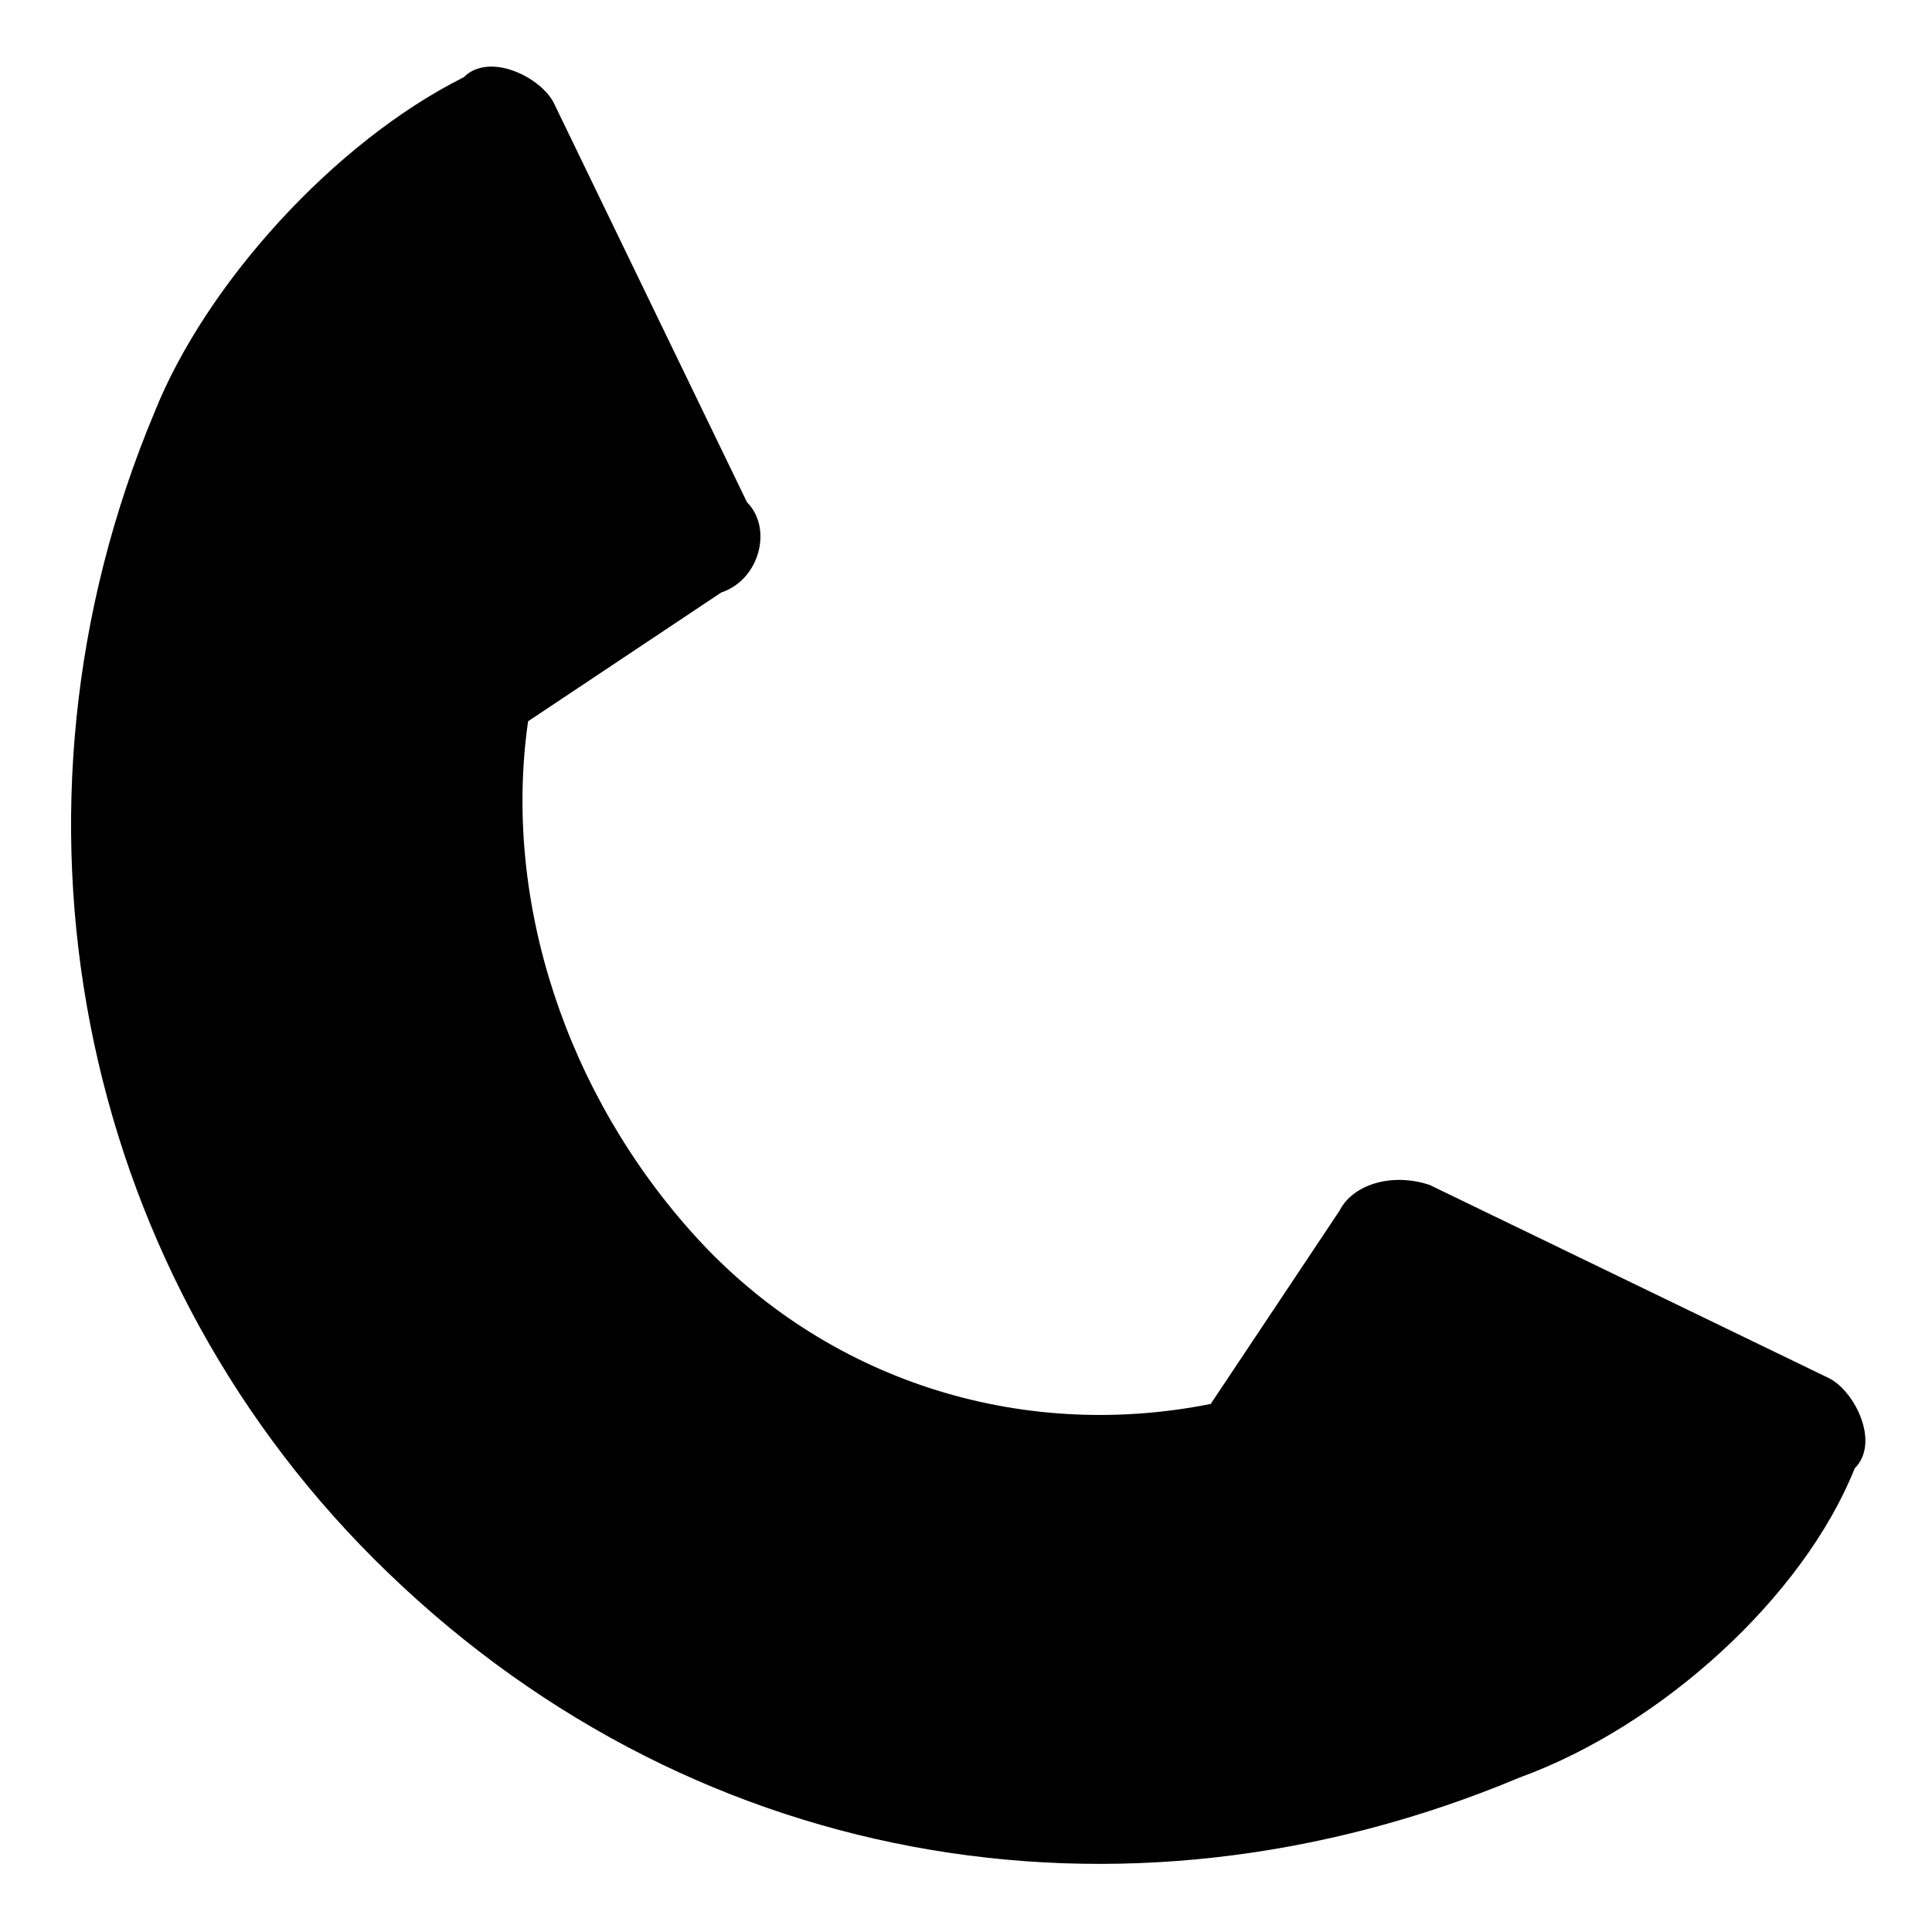
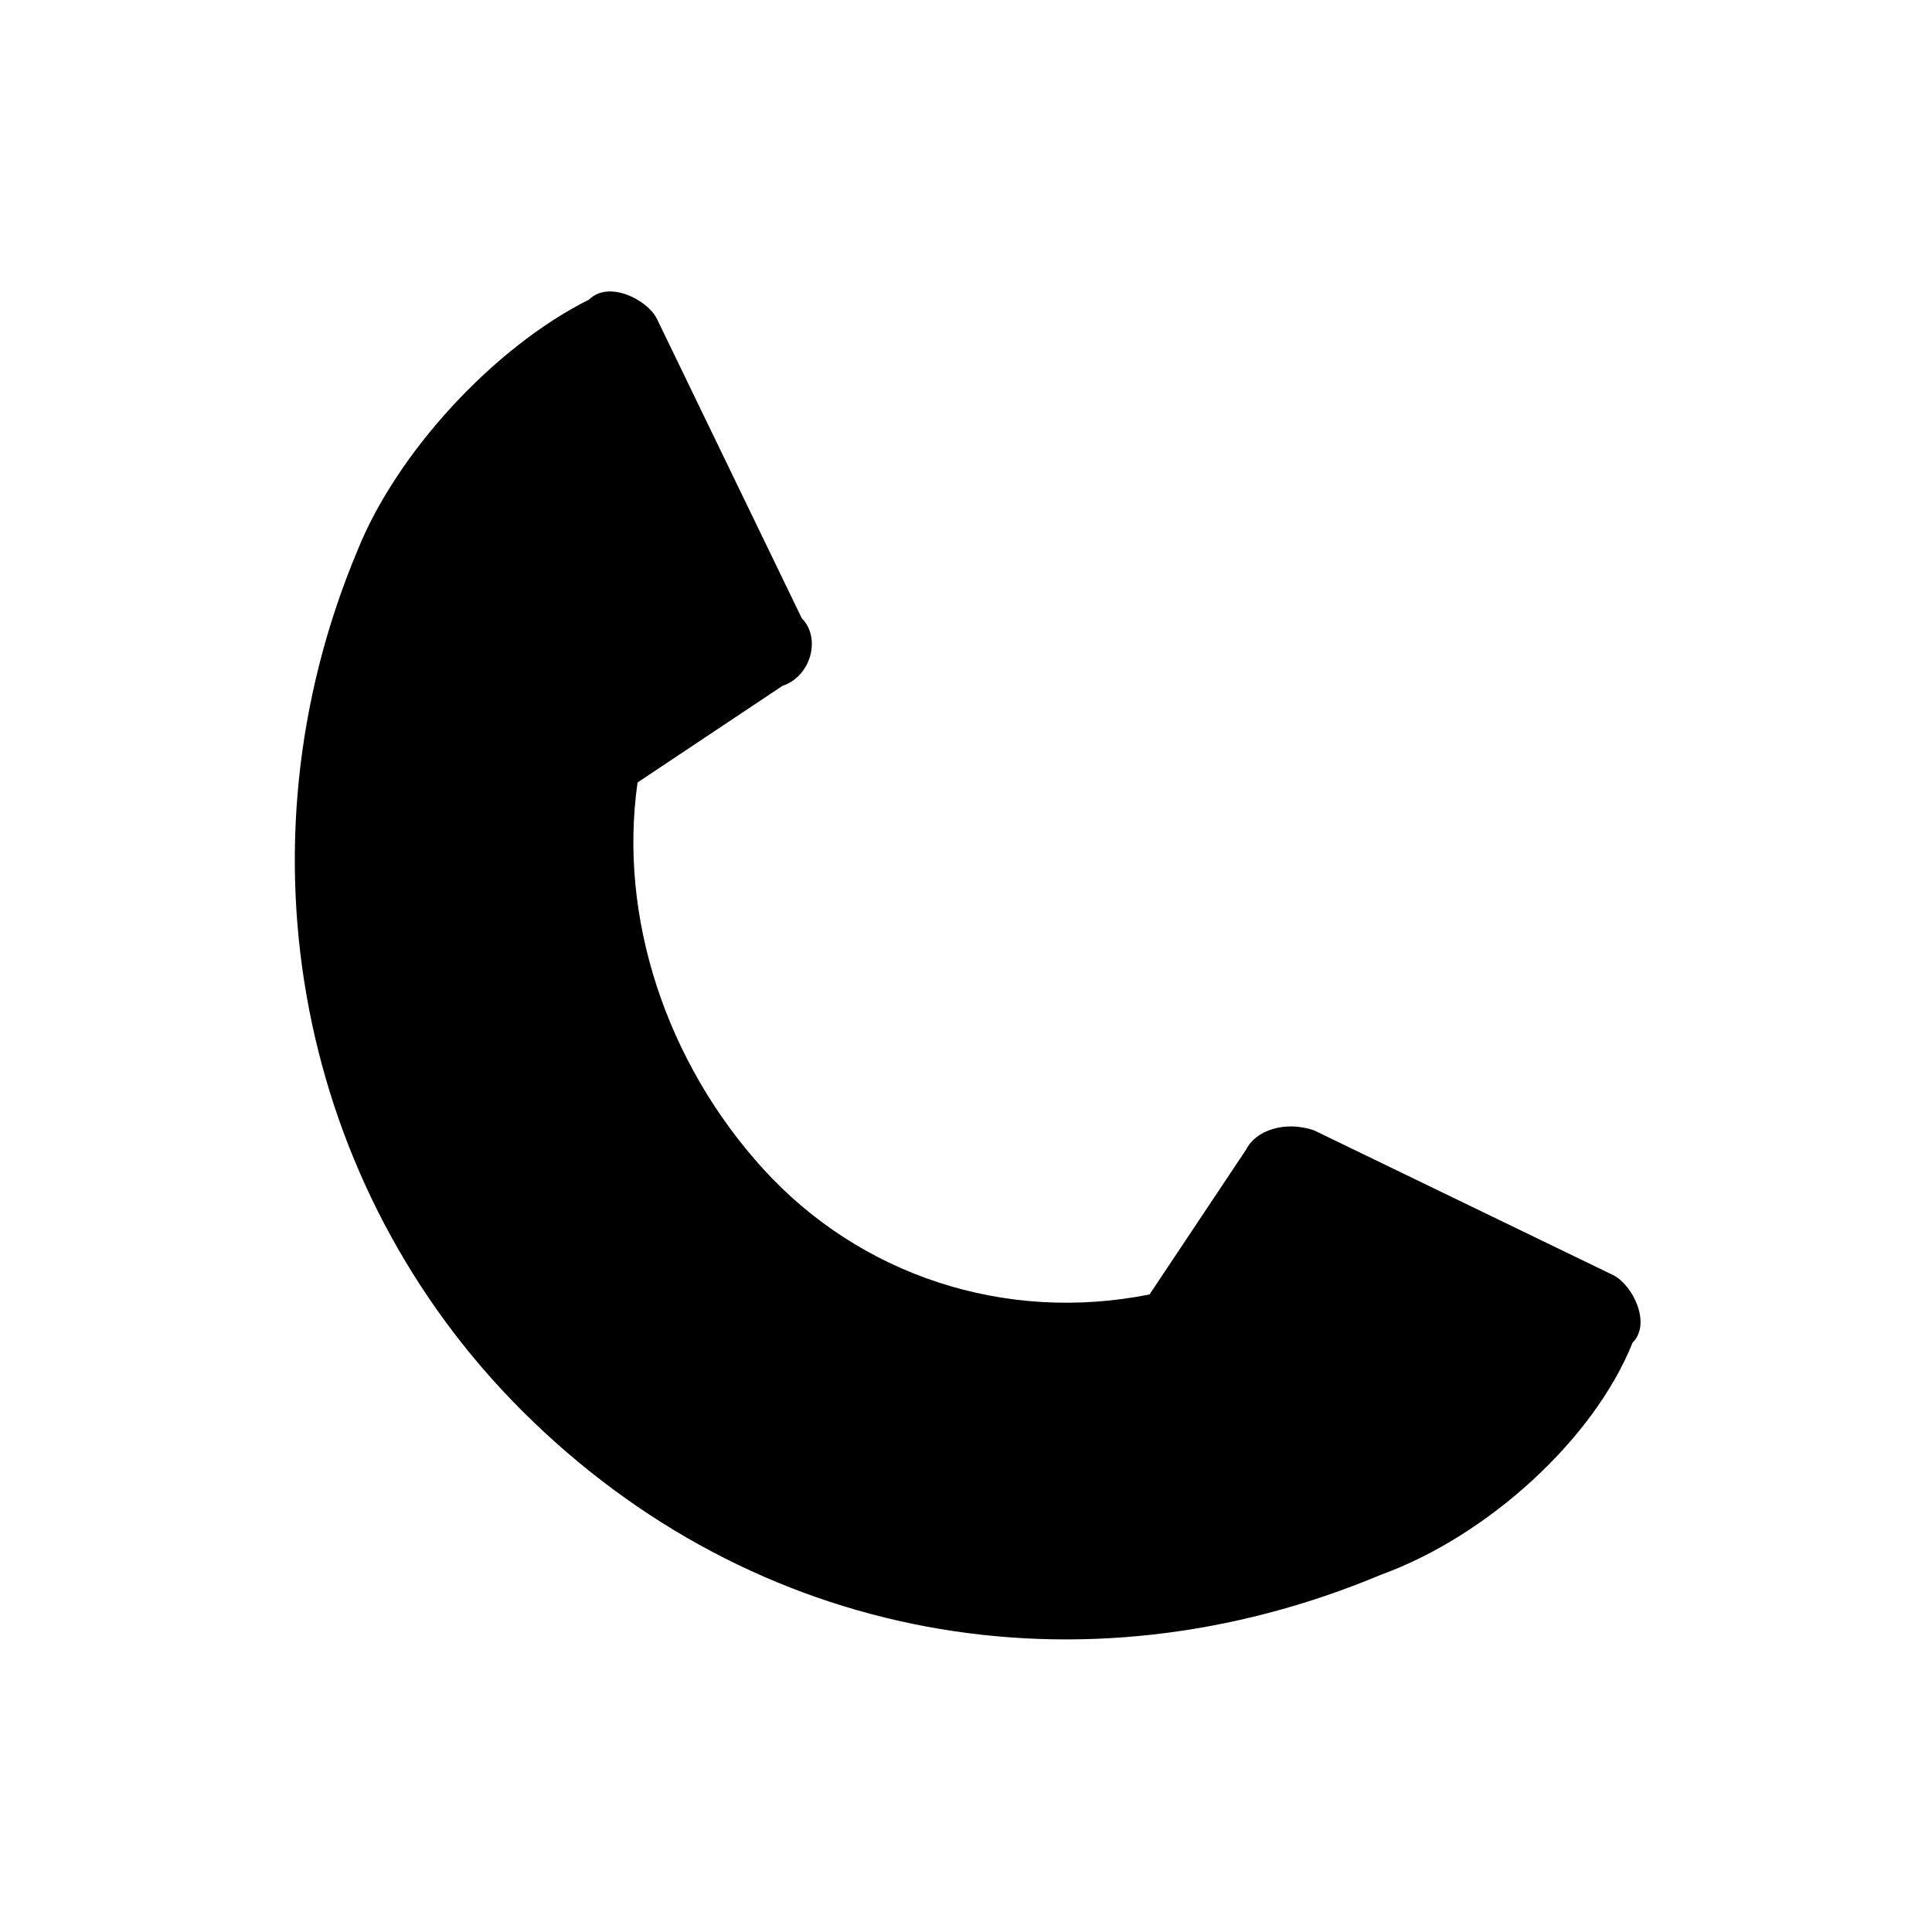
- <svg xmlns="http://www.w3.org/2000/svg" viewBox="0 0 15 15">
-   <path d="M14.2,10.7l-3.1-1.5c-0.3-0.1-0.6,0-0.7,0.2l-1,1.5c-1.5,0.3-3-0.2-4-1.3S3.9,7,4.1,5.6l1.5-1 C5.9,4.5,6,4.1,5.8,3.9L4.3,0.8C4.2,0.6,3.8,0.4,3.6,0.6c-1,0.5-2,1.6-2.4,2.6c-1.3,3.1-0.6,6.6,1.7,8.9c2.4,2.4,5.8,3,8.9,1.7l0,0 c1.1-0.4,2.2-1.4,2.6-2.4C14.6,11.2,14.4,10.8,14.2,10.7z" />
+ <svg xmlns="http://www.w3.org/2000/svg" version="1.1" id="Calque_1" x="0px" y="0px" viewBox="0 0 20 20" style="enable-background:new 0 0 20 20;" xml:space="preserve">
+   <path d="M16.7,13.2l-3.1-1.5c-0.3-0.1-0.6,0-0.7,0.2l-1,1.5c-1.5,0.3-3-0.2-4-1.3s-1.5-2.6-1.3-4l1.5-1C8.4,7,8.5,6.6,8.3,6.4  L6.8,3.3C6.7,3.1,6.3,2.9,6.1,3.1c-1,0.5-2,1.6-2.4,2.6c-1.3,3.1-0.6,6.6,1.7,8.9c2.4,2.4,5.8,3,8.9,1.7l0,0  c1.1-0.4,2.2-1.4,2.6-2.4C17.1,13.7,16.9,13.3,16.7,13.2z" />
</svg>
